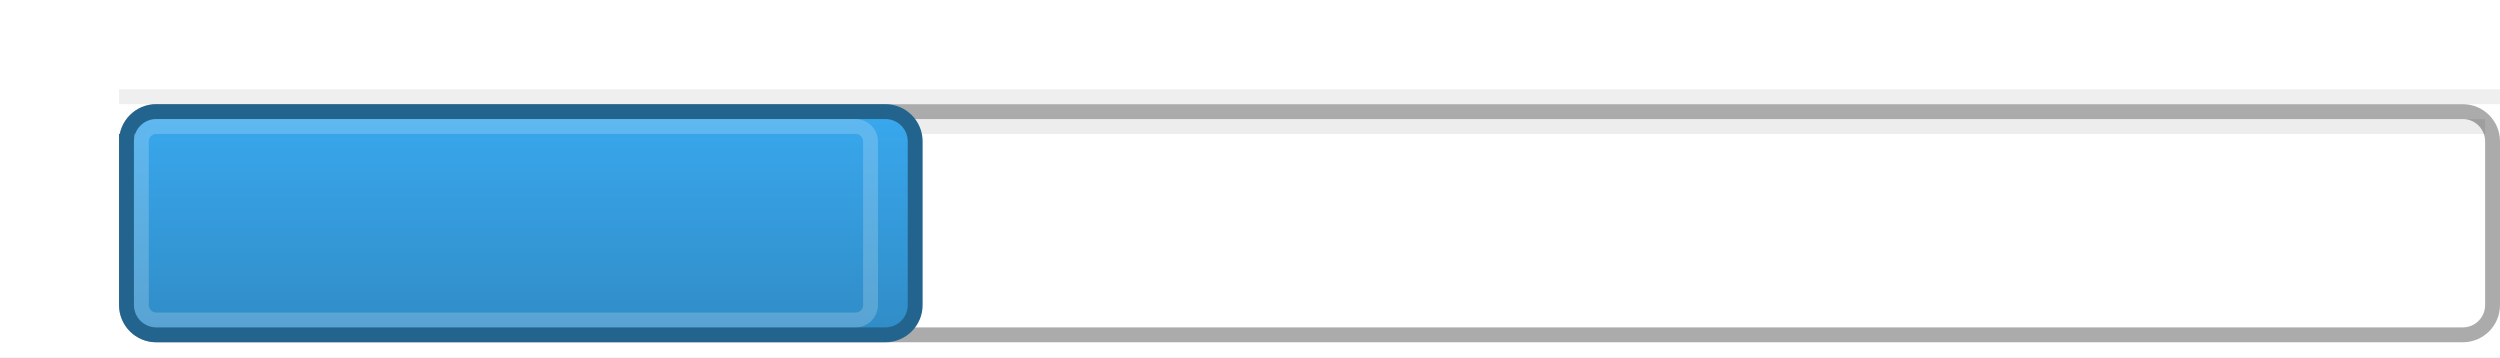
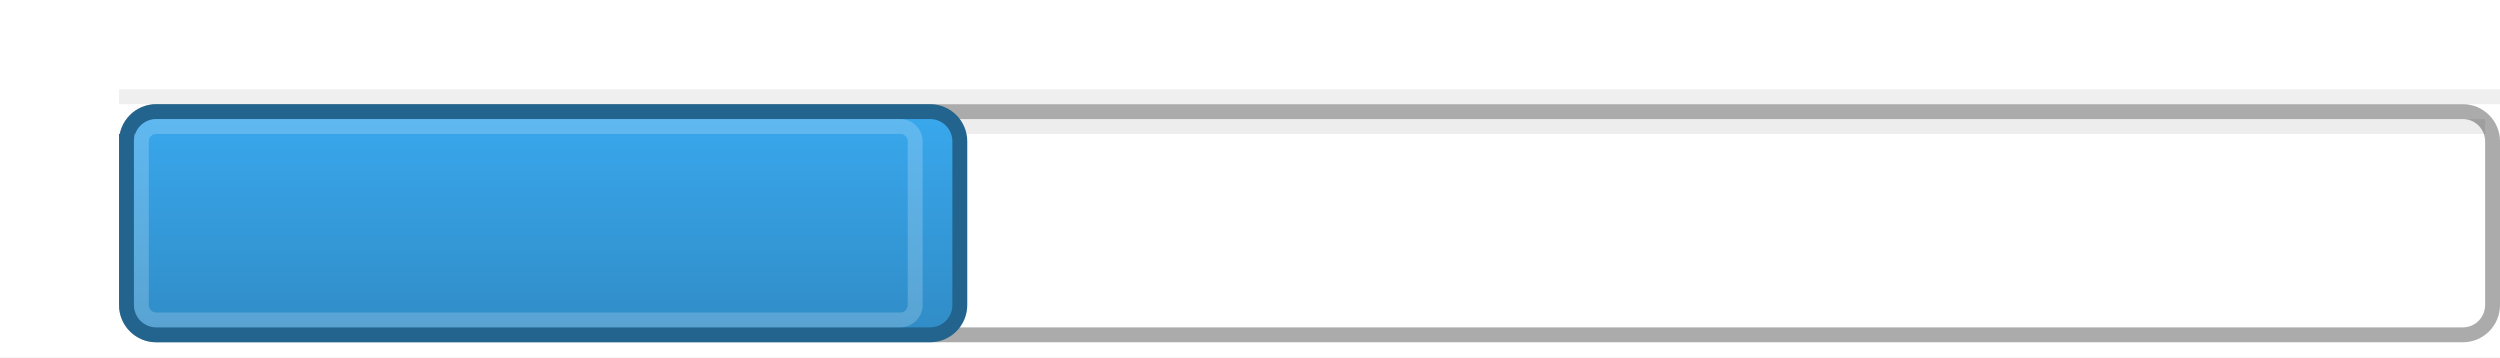
<svg xmlns="http://www.w3.org/2000/svg" width="59.267mm" height="8.467mm" viewBox="0 0 168 24" version="1.2" baseProfile="tiny">
  <defs>
    <linearGradient gradientUnits="userSpaceOnUse" x1="0" y1="0" x2="0" y2="15" id="gradient1">
      <stop offset="0" stop-color="#39a8ee" stop-opacity="1" />
      <stop offset="1" stop-color="#308cc6" stop-opacity="1" />
    </linearGradient>
    <linearGradient gradientUnits="userSpaceOnUse" x1="0" y1="0" x2="0" y2="15" id="gradient2">
      <stop offset="0" stop-color="#39a8ee" stop-opacity="1" />
      <stop offset="1" stop-color="#308cc6" stop-opacity="1" />
    </linearGradient>
    <linearGradient gradientUnits="userSpaceOnUse" x1="0" y1="0" x2="0" y2="15" id="gradient3">
      <stop offset="0" stop-color="#39a8ee" stop-opacity="1" />
      <stop offset="1" stop-color="#308cc6" stop-opacity="1" />
    </linearGradient>
    <linearGradient gradientUnits="userSpaceOnUse" x1="0" y1="0" x2="0" y2="15" id="gradient4">
      <stop offset="0" stop-color="#39a8ee" stop-opacity="1" />
      <stop offset="1" stop-color="#308cc6" stop-opacity="1" />
    </linearGradient>
    <linearGradient gradientUnits="userSpaceOnUse" x1="0" y1="0" x2="0" y2="15" id="gradient5">
      <stop offset="0" stop-color="#39a8ee" stop-opacity="1" />
      <stop offset="1" stop-color="#308cc6" stop-opacity="1" />
    </linearGradient>
    <linearGradient gradientUnits="userSpaceOnUse" x1="0" y1="0" x2="0" y2="15" id="gradient6">
      <stop offset="0" stop-color="#39a8ee" stop-opacity="1" />
      <stop offset="1" stop-color="#308cc6" stop-opacity="1" />
    </linearGradient>
  </defs>
  <g fill="none" stroke="black" stroke-width="1" fill-rule="evenodd" stroke-linecap="square" stroke-linejoin="bevel">
    <g fill="#ffffff" fill-opacity="1" stroke="none" transform="matrix(1,0,0,1,0,0)">
      <rect x="0" y="0" width="168" height="24" />
    </g>
    <g fill="#000000" fill-opacity="1" stroke="#000000" stroke-opacity="1" stroke-width="1" stroke-linecap="butt" stroke-linejoin="miter" stroke-miterlimit="2" transform="matrix(1,0,0,1,0,0)">
</g>
    <g fill="#000000" fill-opacity="1" stroke="#000000" stroke-opacity="1" stroke-width="1" stroke-linecap="butt" stroke-linejoin="miter" stroke-miterlimit="2" transform="matrix(1,0,0,1,0,0)">
</g>
    <g fill="#000000" fill-opacity="1" stroke="#000000" stroke-opacity="1" stroke-width="1" stroke-linecap="butt" stroke-linejoin="miter" stroke-miterlimit="2" transform="matrix(1,0,0,1,0,0)">
</g>
    <g fill="#ffffff" fill-opacity="1" stroke="none" transform="matrix(1,0,0,1,0,0)">
      <rect x="0" y="0" width="168" height="24" />
    </g>
    <g fill="none" stroke="#000000" stroke-opacity="1" stroke-width="1" stroke-linecap="butt" stroke-linejoin="miter" stroke-miterlimit="2" transform="matrix(1,0,0,1,8,7)">
</g>
    <g fill="none" stroke="#000000" stroke-opacity="0.063" stroke-width="1" stroke-linecap="square" stroke-linejoin="bevel" transform="matrix(1,0,0,1,8.5,7.5)">
      <polyline fill="none" vector-effect="none" points="0,-1 159,-1 " />
    </g>
    <g fill="#ffffff" fill-opacity="1" stroke="#ababab" stroke-opacity="1" stroke-width="1" stroke-linecap="square" stroke-linejoin="bevel" transform="matrix(1,0,0,1,8.5,7.5)">
      <path vector-effect="none" fill-rule="evenodd" d="M0,2 C0,0.895 0.895,0 2,0 L157,0 C158.105,0 159,0.895 159,2 L159,13 C159,14.105 158.105,15 157,15 L2,15 C0.895,15 0,14.105 0,13 L0,2" />
    </g>
    <g fill="#ffffff" fill-opacity="1" stroke="#000000" stroke-opacity="0.071" stroke-width="1" stroke-linecap="square" stroke-linejoin="bevel" transform="matrix(1,0,0,1,8.5,7.5)">
      <polyline fill="none" vector-effect="none" points="1,1 158,1 " />
    </g>
    <g fill="none" stroke="#000000" stroke-opacity="1" stroke-width="1" stroke-linecap="butt" stroke-linejoin="miter" stroke-miterlimit="2" transform="matrix(1,0,0,1,8,7)">
</g>
    <g fill="none" stroke="#000000" stroke-opacity="0.137" stroke-width="1" stroke-linecap="square" stroke-linejoin="bevel" transform="matrix(1,0,0,1,8.5,7.5)">
-       <polyline fill="none" vector-effect="none" points="52,1 52,14 " />
+       <polyline fill="none" vector-effect="none" points="55,1 55,14 " />
    </g>
    <g fill="none" stroke="#22648d" stroke-opacity="1" stroke-width="1" stroke-linecap="square" stroke-linejoin="bevel" transform="matrix(1,0,0,1,8.5,7.5)">
-       <polyline fill="none" vector-effect="none" points="51,1 51,14 " />
+       <polyline fill="none" vector-effect="none" points="54,1 54,14 " />
    </g>
    <g fill="url(#gradient1)" stroke="#22648d" stroke-opacity="1" stroke-width="1" stroke-linecap="square" stroke-linejoin="bevel" transform="matrix(1,0,0,1,8.5,7.5)">
</g>
    <g fill="url(#gradient2)" stroke="#22648d" stroke-opacity="1" stroke-width="1" stroke-linecap="square" stroke-linejoin="bevel" transform="matrix(1,0,0,1,8.5,7.5)">
-       <path vector-effect="none" fill-rule="evenodd" d="M0,2 C0,0.895 0.895,0 2,0 L51,0 C52.105,0 53,0.895 53,2 L53,13 C53,14.105 52.105,15 51,15 L2,15 C0.895,15 0,14.105 0,13 L0,2" />
+       <path vector-effect="none" fill-rule="evenodd" d="M0,2 C0,0.895 0.895,0 2,0 L54,0 C55.105,0 56,0.895 56,2 L56,13 C56,14.105 55.105,15 54,15 L2,15 C0.895,15 0,14.105 0,13 L0,2" />
    </g>
    <g fill="url(#gradient3)" stroke="#22648d" stroke-opacity="1" stroke-width="1" stroke-linecap="square" stroke-linejoin="bevel" transform="matrix(1,0,0,1,8.5,7.5)">
</g>
    <g fill="url(#gradient4)" stroke="#22648d" stroke-opacity="1" stroke-width="1" stroke-linecap="square" stroke-linejoin="bevel" transform="matrix(1,0,0,1,0,0)">
</g>
    <g fill="url(#gradient5)" stroke="#22648d" stroke-opacity="1" stroke-width="1" stroke-linecap="square" stroke-linejoin="bevel" transform="matrix(1,0,0,1,0,0)">
</g>
    <g fill="url(#gradient6)" stroke="#22648d" stroke-opacity="1" stroke-width="1" stroke-linecap="square" stroke-linejoin="bevel" transform="matrix(1,0,0,1,8.5,7.5)">
</g>
    <g fill="none" stroke="#ffffff" stroke-opacity="0.196" stroke-width="1" stroke-linecap="square" stroke-linejoin="bevel" transform="matrix(1,0,0,1,8.5,7.5)">
-       <path vector-effect="none" fill-rule="evenodd" d="M1,2 C1,1.448 1.448,1 2,1 L49,1 C49.552,1 50,1.448 50,2 L50,13 C50,13.552 49.552,14 49,14 L2,14 C1.448,14 1,13.552 1,13 L1,2" />
+       <path vector-effect="none" fill-rule="evenodd" d="M1,2 C1,1.448 1.448,1 2,1 L52,1 C52.552,1 53,1.448 53,2 L53,13 C53,13.552 52.552,14 52,14 L2,14 C1.448,14 1,13.552 1,13 L1,2" />
    </g>
    <g fill="none" stroke="#000000" stroke-opacity="1" stroke-width="1" stroke-linecap="butt" stroke-linejoin="miter" stroke-miterlimit="2" transform="matrix(1,0,0,1,8,7)">
</g>
    <g fill="#000000" fill-opacity="1" stroke="#000000" stroke-opacity="1" stroke-width="1" stroke-linecap="butt" stroke-linejoin="miter" stroke-miterlimit="2" transform="matrix(1,0,0,1,0,0)">
</g>
    <g fill="#000000" fill-opacity="1" stroke="#000000" stroke-opacity="1" stroke-width="1" stroke-linecap="butt" stroke-linejoin="miter" stroke-miterlimit="2" transform="matrix(1,0,0,1,0,0)">
</g>
    <g fill="#000000" fill-opacity="1" stroke="#000000" stroke-opacity="1" stroke-width="1" stroke-linecap="butt" stroke-linejoin="miter" stroke-miterlimit="2" transform="matrix(1,0,0,1,0,0)">
</g>
  </g>
</svg>
